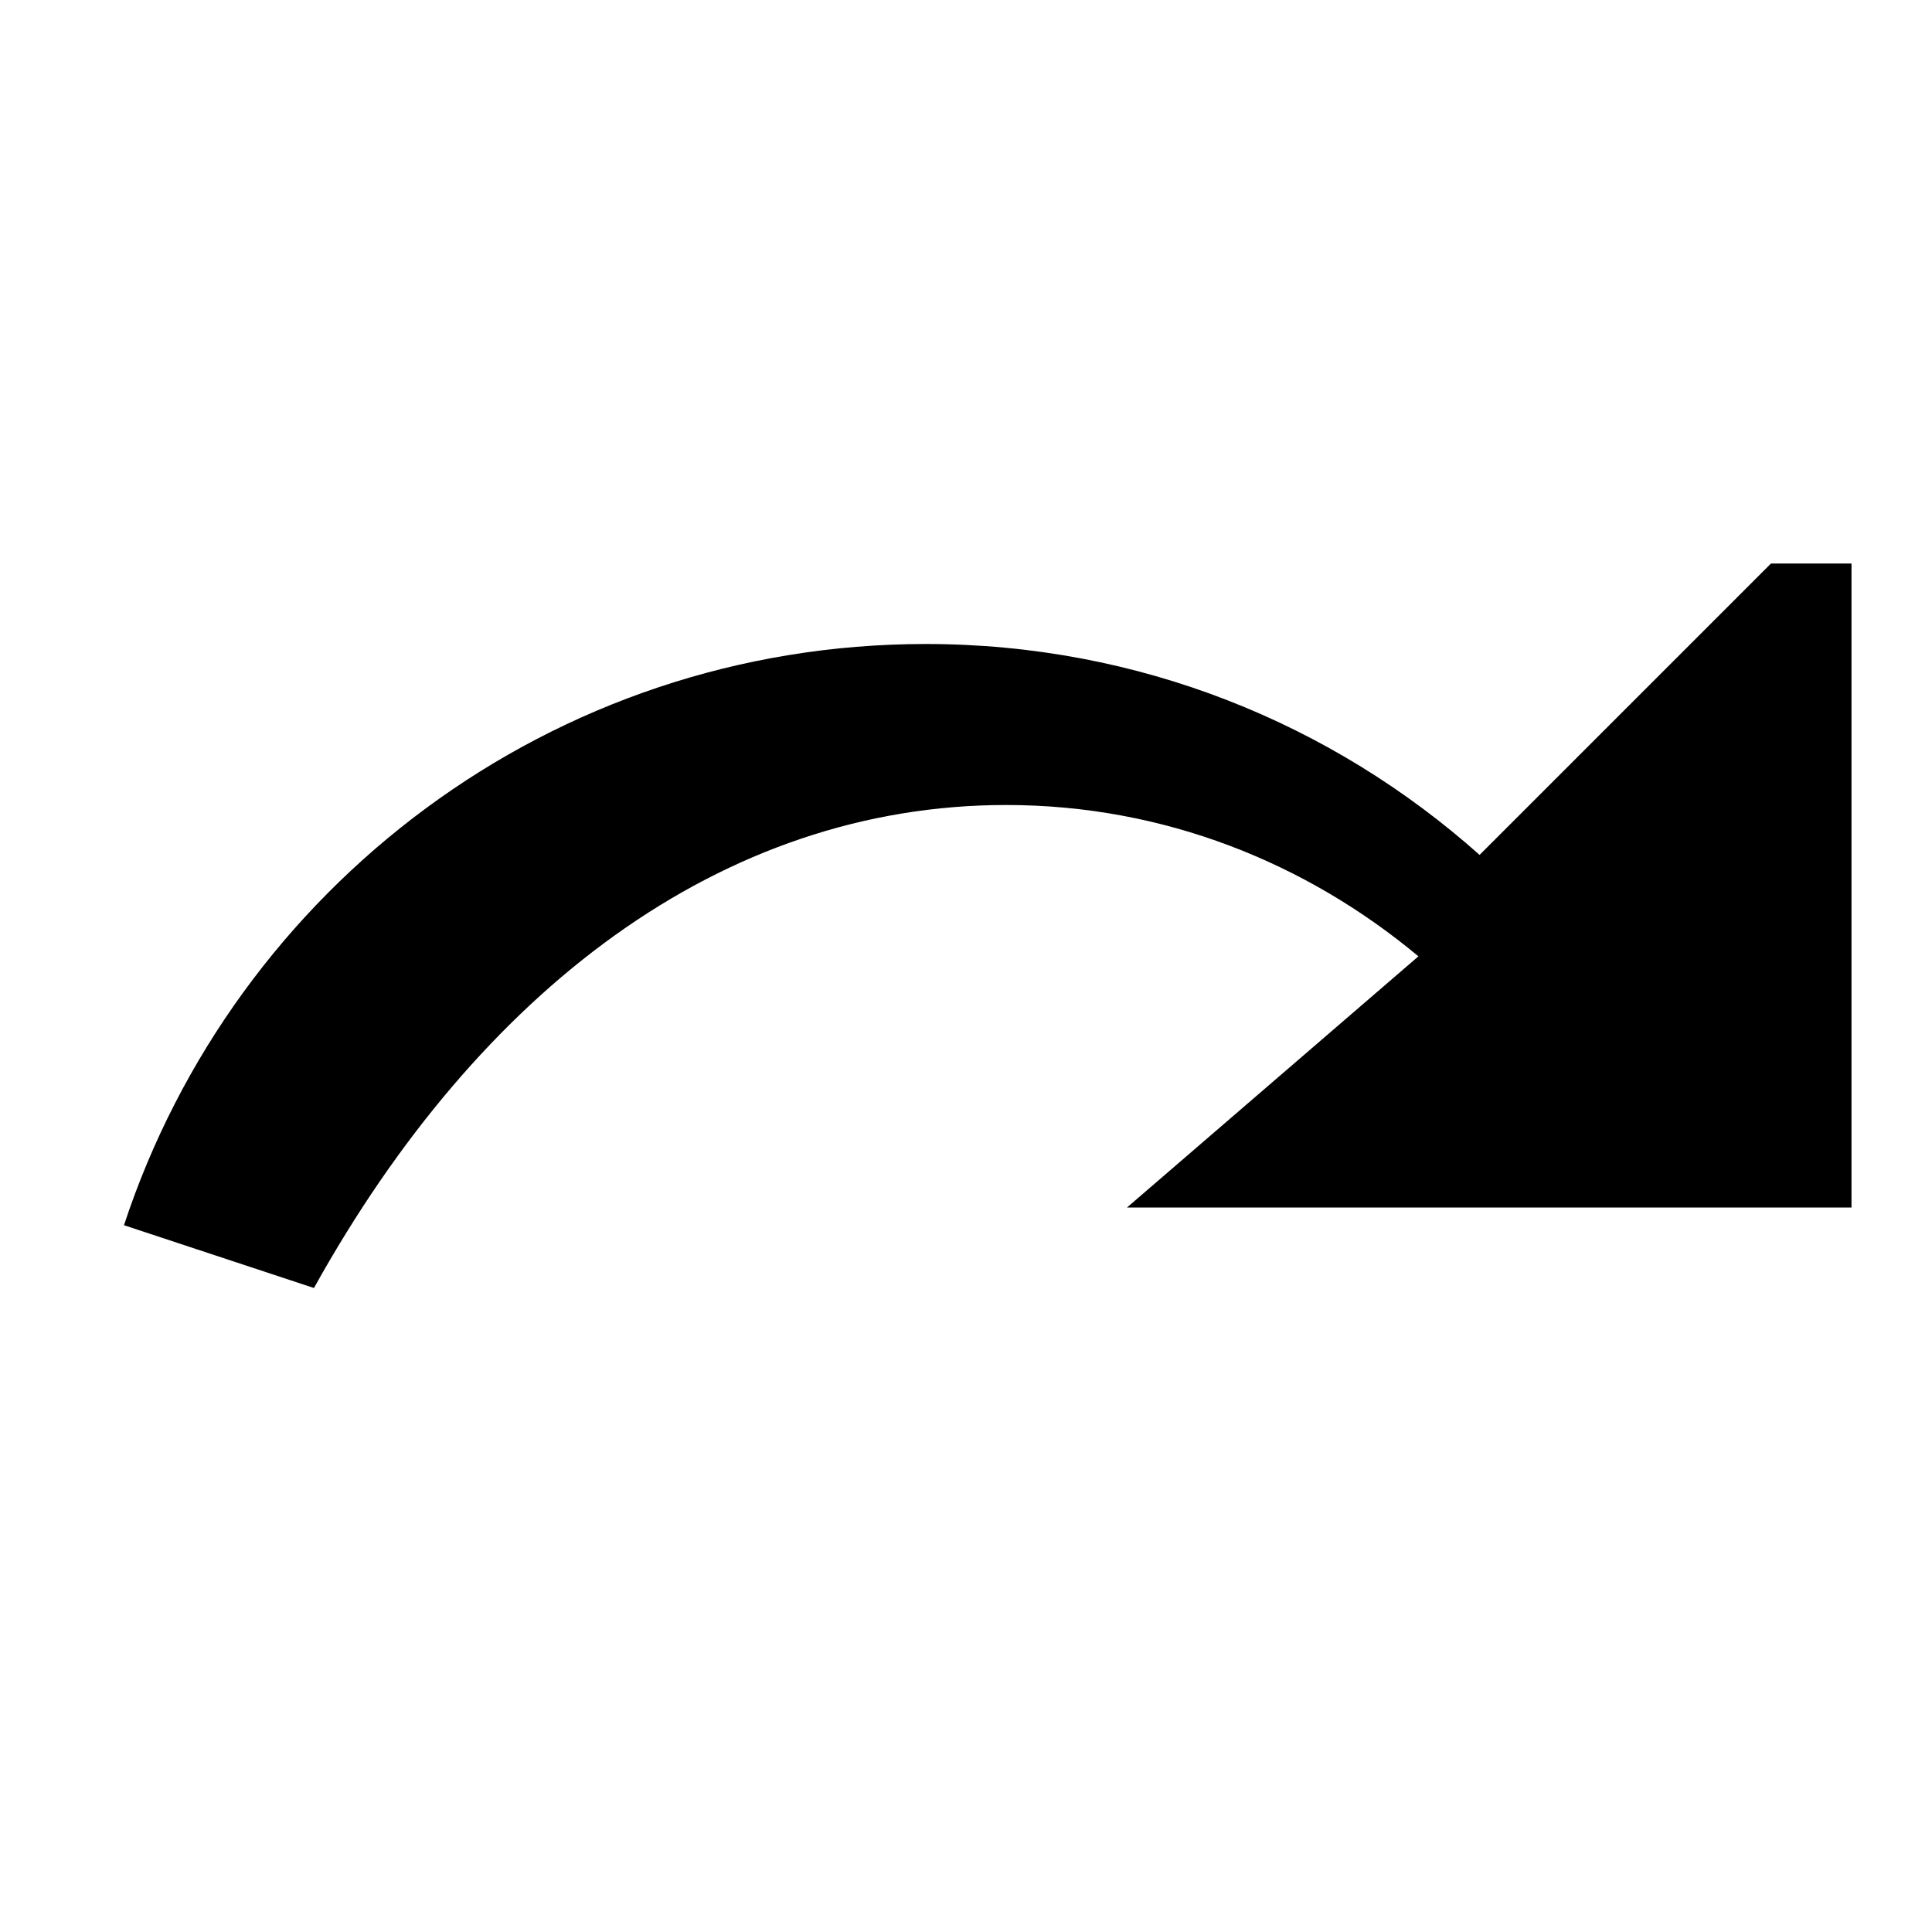
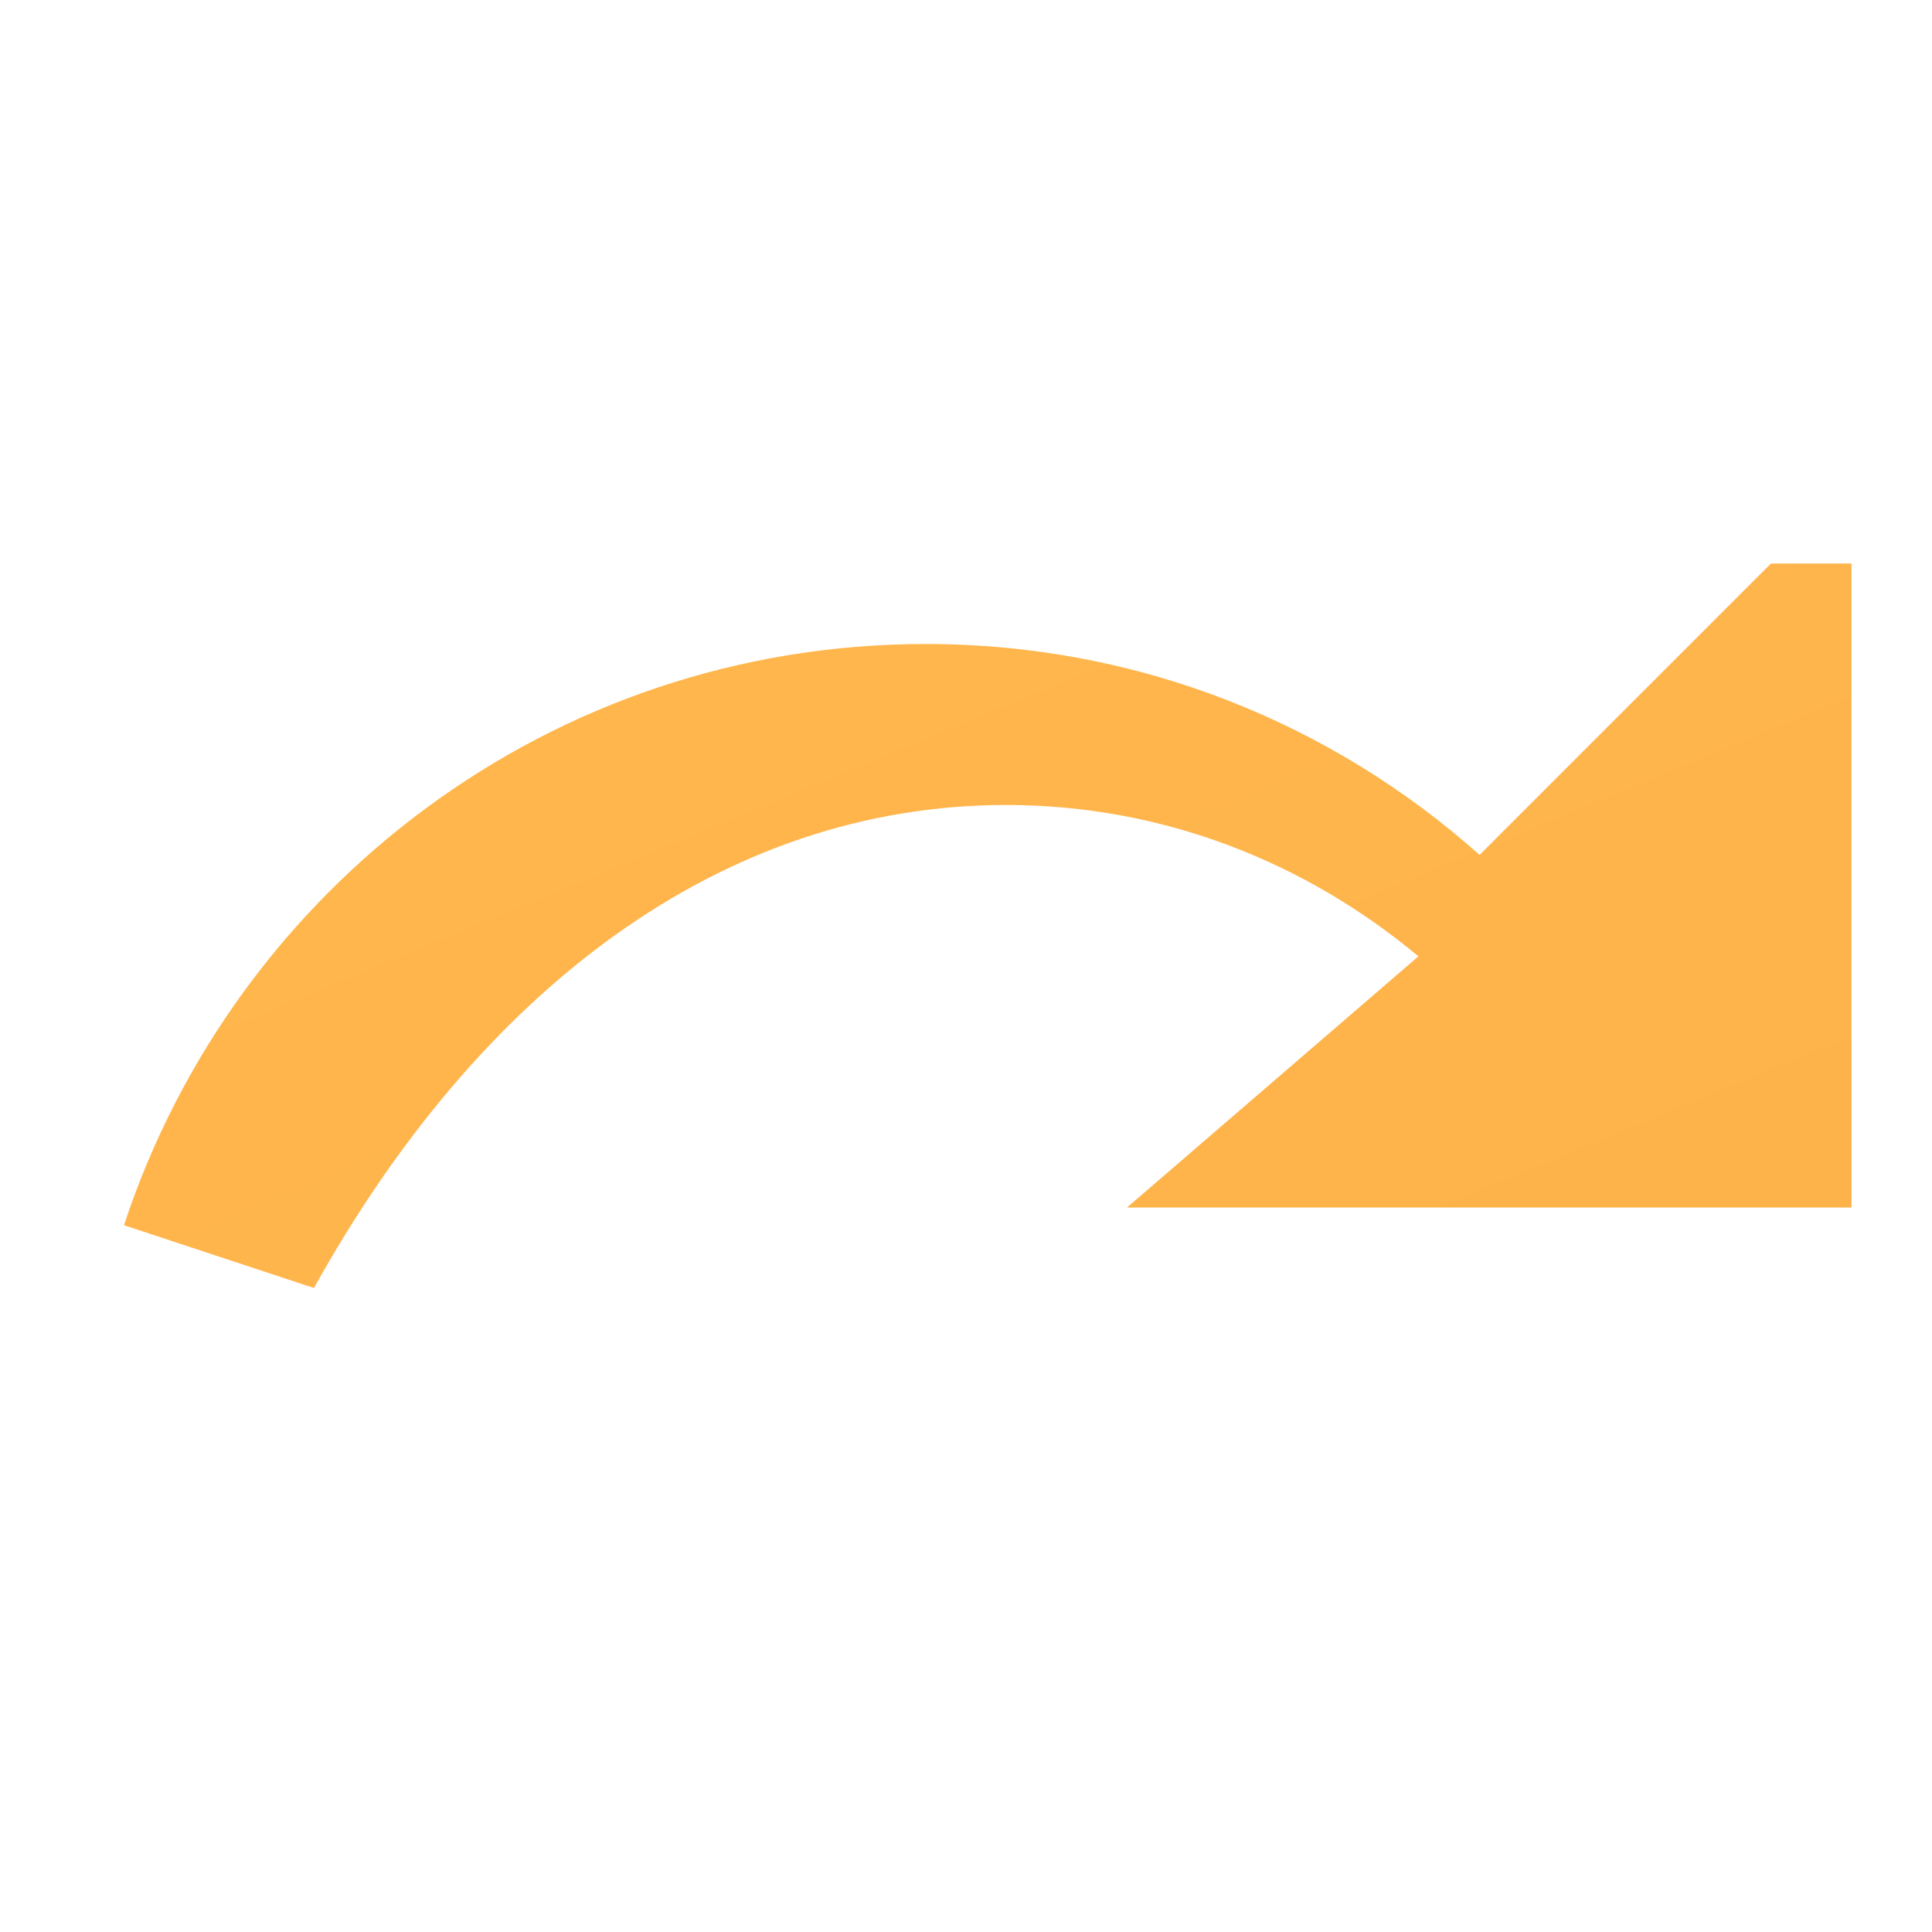
- <svg xmlns="http://www.w3.org/2000/svg" width="24" height="24" viewBox="0 0 24 24">
-   <path fill="#000000" d="M22 7l-3.62 3.62C16.55 8.99 14.15 8 11.5 8c-4.65 0-8.58 3.03-9.96 7.22l2.36.78C5.95 12.31 8.96 10 12.5 10c1.96 0 3.73.72 5.12 1.88L14 15h9V7z" />
+ <svg xmlns="http://www.w3.org/2000/svg" width="100" height="100" viewBox="0 0 24 24">
+   <defs>
+     <linearGradient id="g" x1="0" y1="0" x2="24" y2="24">
+       <stop offset="0%" stop-color="#FFB74D" />
+       <stop offset="100%" stop-color="#E65100" />
+     </linearGradient>
+   </defs>
+   <path fill="url(#g)" d="M22 7l-3.62 3.62C16.55 8.99 14.15 8 11.5 8c-4.65 0-8.58 3.03-9.96 7.22l2.36.78C5.95 12.31 8.96 10 12.5 10c1.96 0 3.73.72 5.12 1.88L14 15h9V7z" />
</svg>
